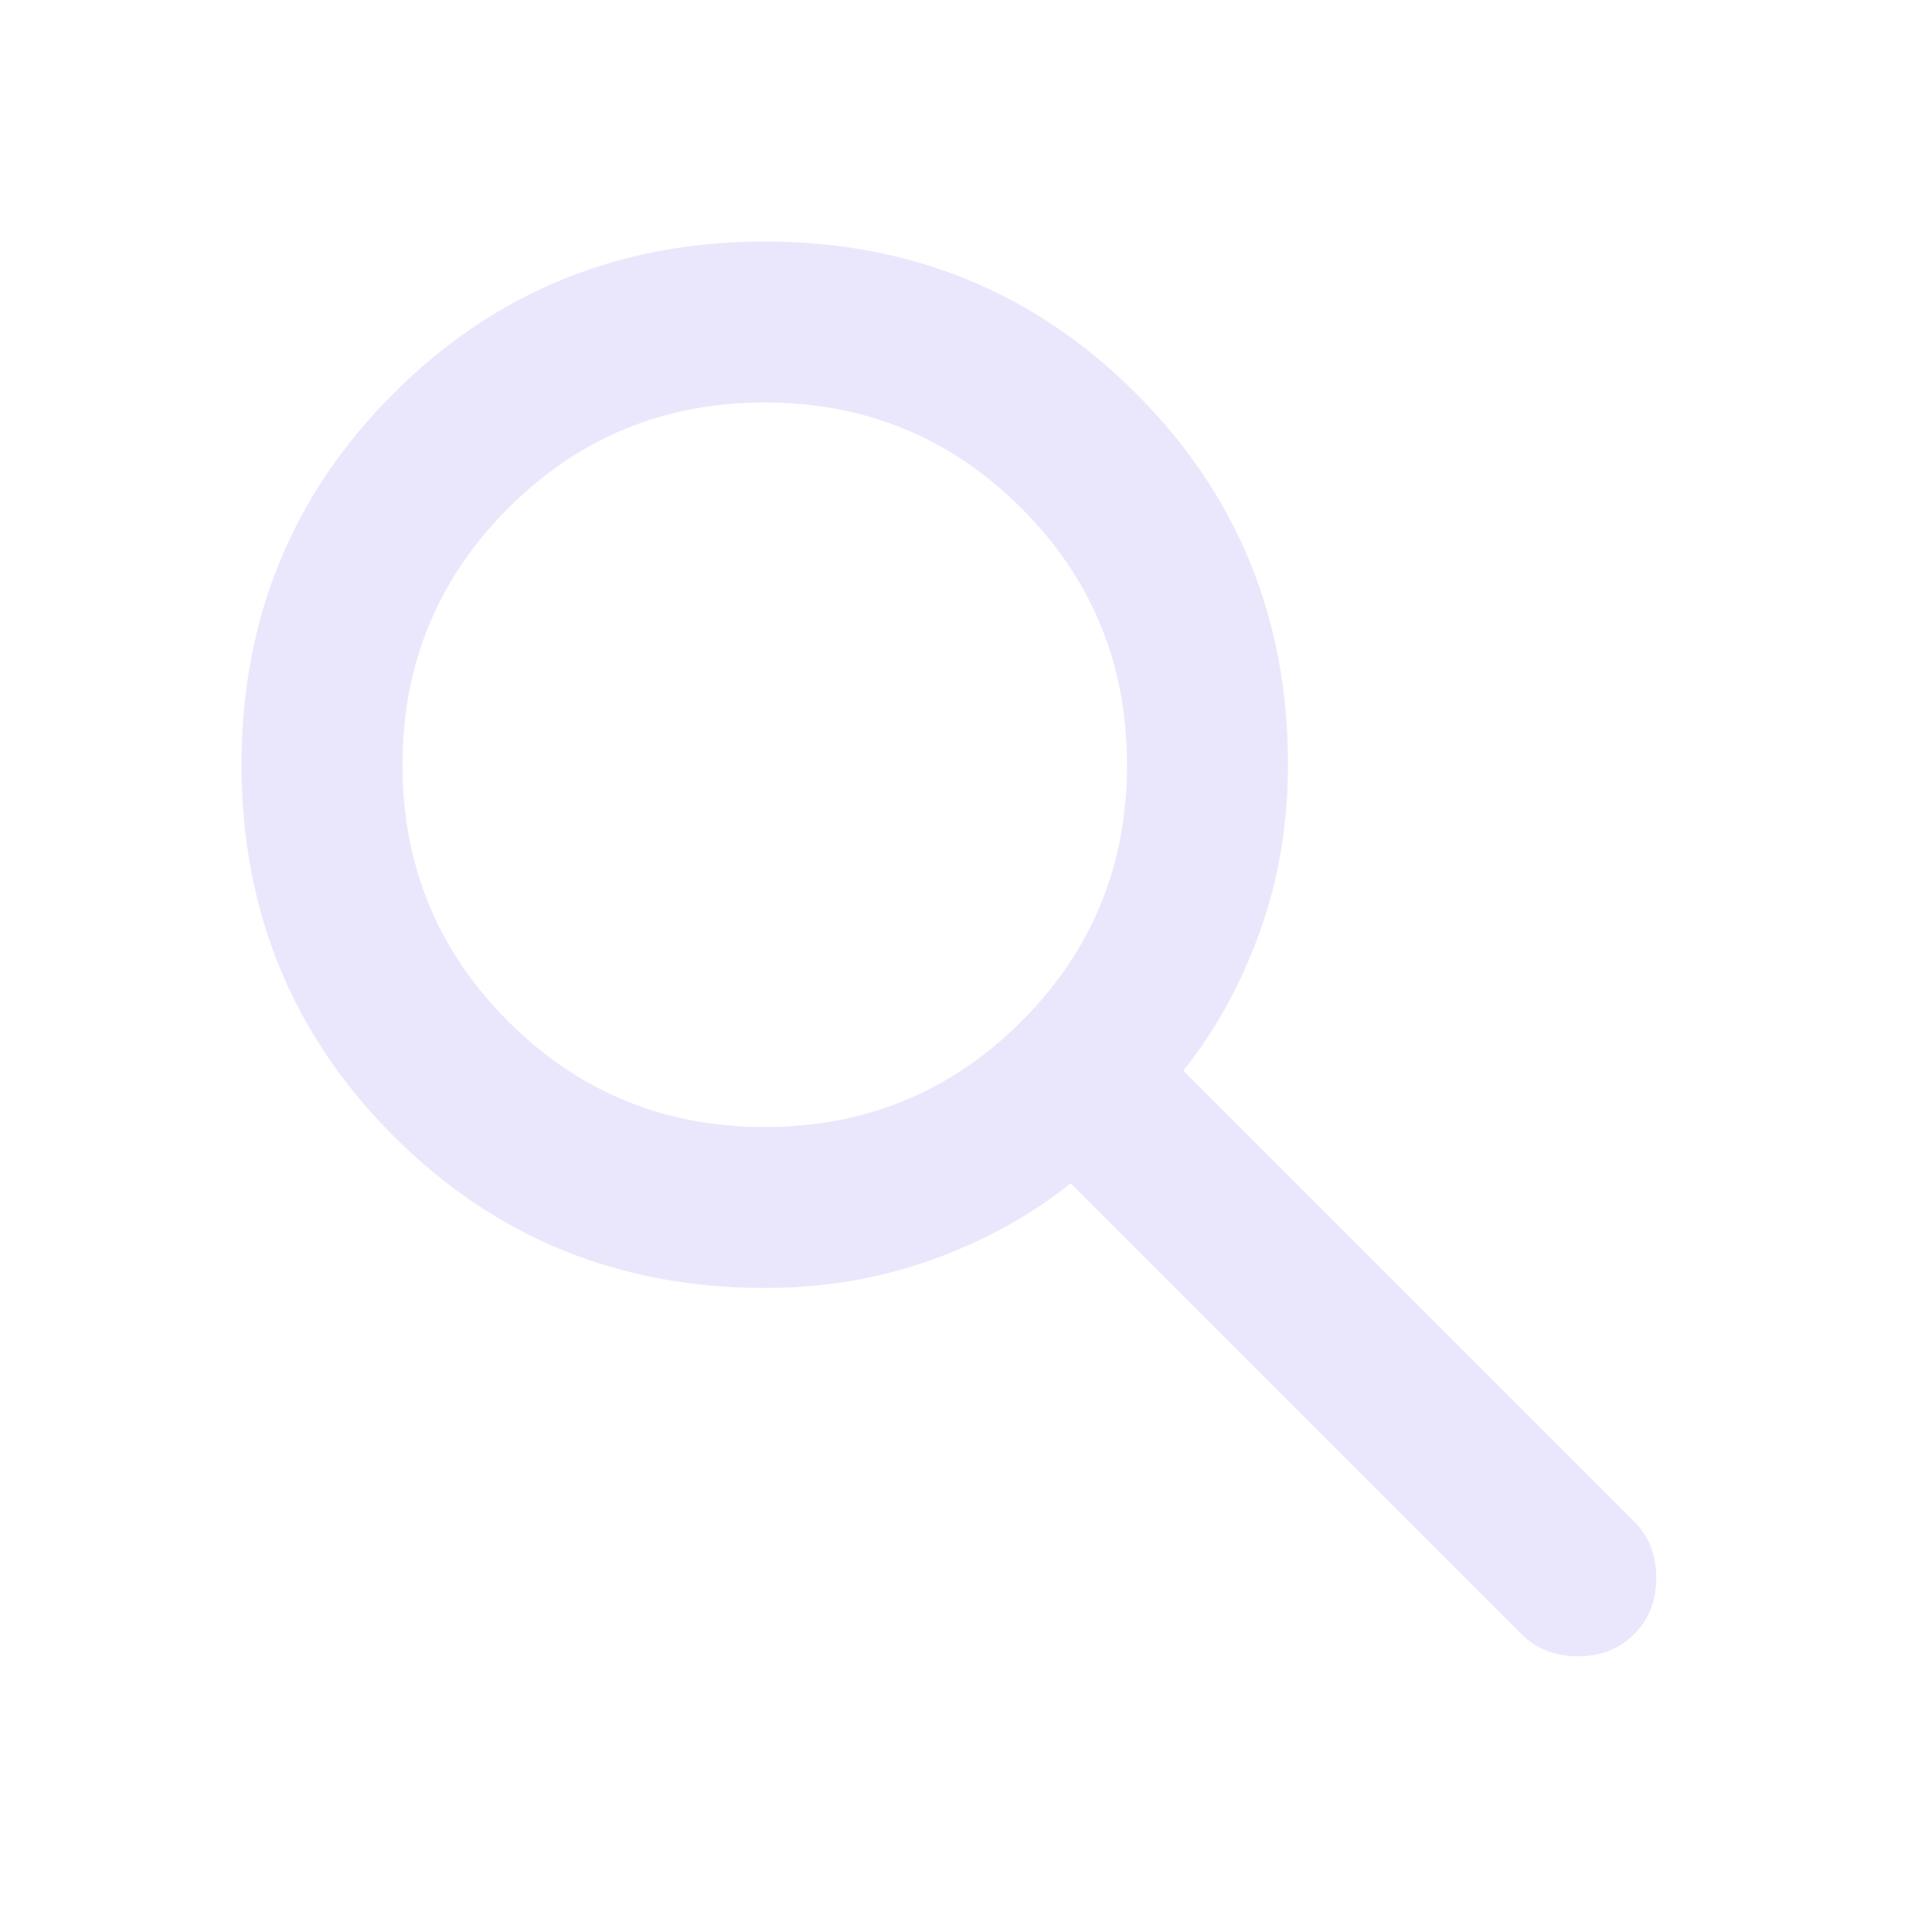
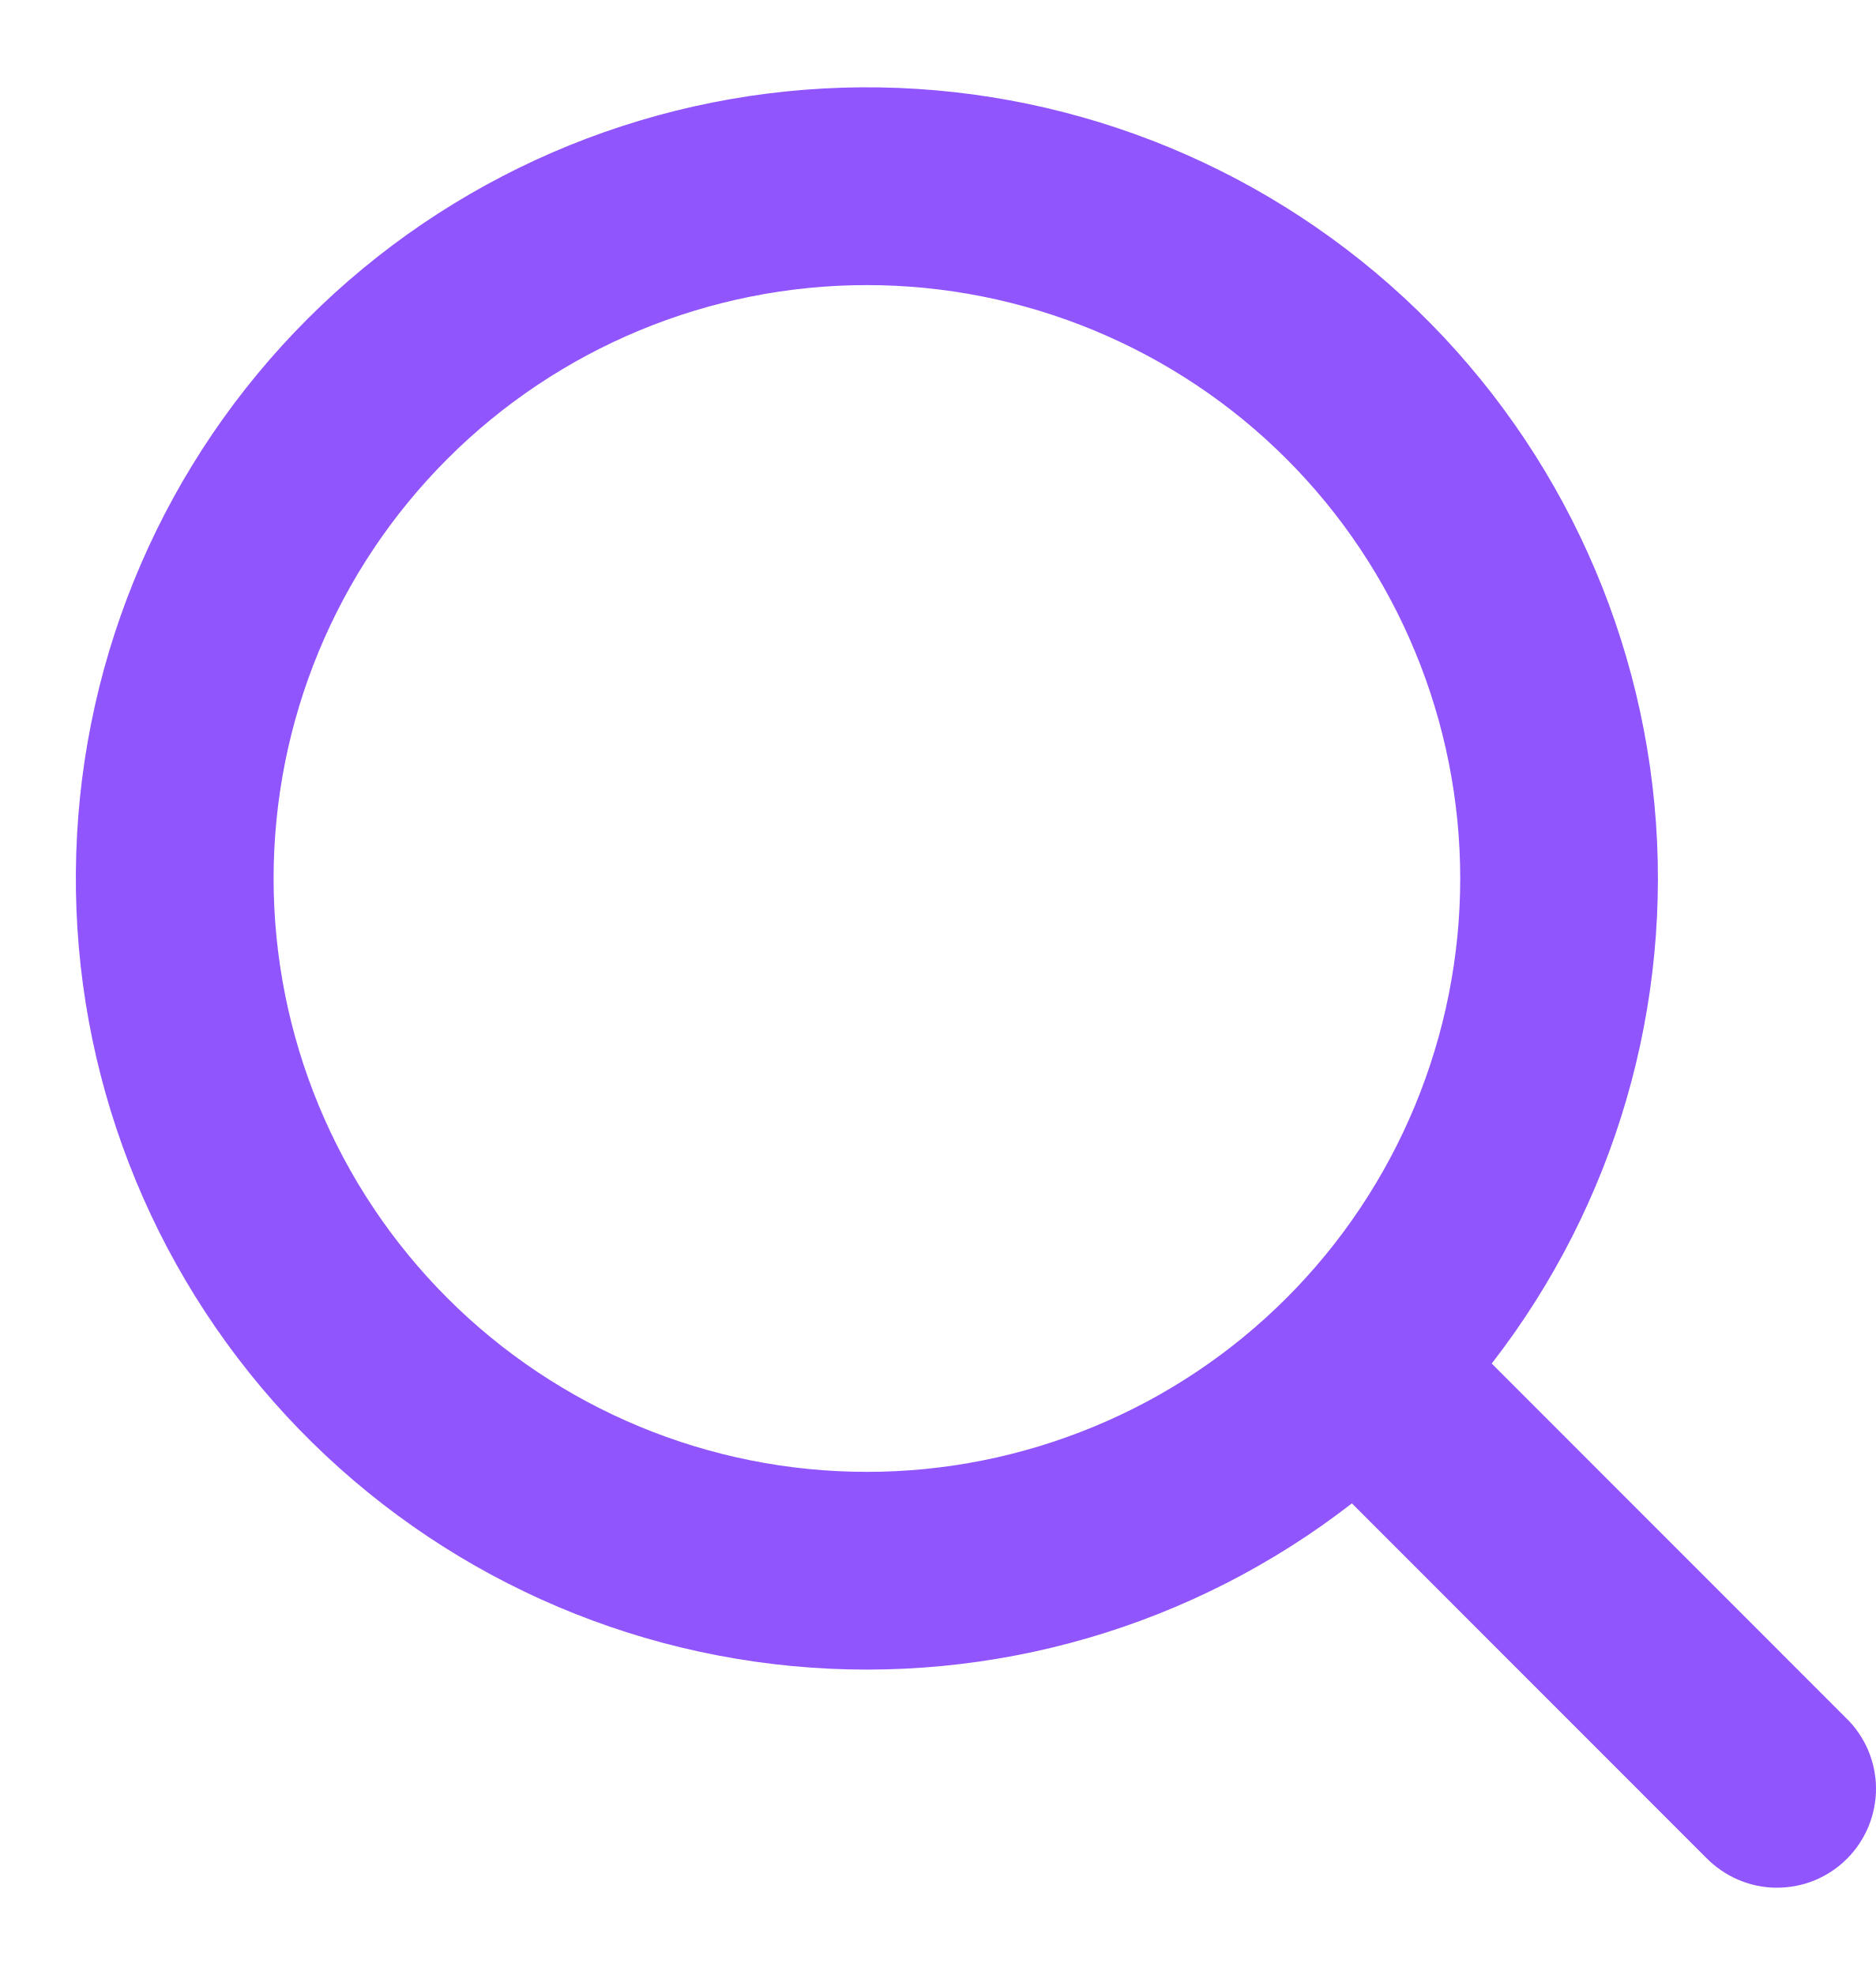
- <svg xmlns="http://www.w3.org/2000/svg" width="1em" height="1em" viewBox="0 0 24 24">
-   <path fill="rgba(231, 227, 252, 0.87)" d="M9.5 16q-2.725 0-4.612-1.888T3 9.5q0-2.725 1.888-4.612T9.5 3q2.725 0 4.613 1.888T16 9.5q0 1.1-.35 2.075T14.7 13.3l5.6 5.6q.275.275.275.7t-.275.7q-.275.275-.7.275t-.7-.275l-5.6-5.6q-.75.6-1.725.95T9.5 16m0-2q1.875 0 3.188-1.312T14 9.5q0-1.875-1.312-3.187T9.5 5Q7.625 5 6.313 6.313T5 9.5q0 1.875 1.313 3.188T9.5 14" />
+ <svg xmlns="http://www.w3.org/2000/svg" width="19" height="20" viewBox="0 0 19 20" fill="none">
+   <path d="M8.78 14.905C9.569 14.905 10.35 14.749 11.079 14.447C11.808 14.146 12.471 13.703 13.029 13.145C13.587 12.587 14.029 11.925 14.331 11.196C14.633 10.466 14.789 9.685 14.789 8.896C14.789 8.107 14.633 7.326 14.331 6.597C14.029 5.868 13.587 5.205 13.029 4.647C12.471 4.089 11.808 3.647 11.079 3.345C10.35 3.043 9.569 2.887 8.78 2.887C7.186 2.887 5.658 3.52 4.531 4.647C3.404 5.774 2.771 7.302 2.771 8.896C2.771 10.49 3.404 12.018 4.531 13.145C5.658 14.272 7.186 14.905 8.78 14.905ZM15.109 13.809L18.694 17.395C18.79 17.487 18.866 17.598 18.919 17.72C18.971 17.842 18.999 17.974 19 18.106C19.001 18.239 18.975 18.371 18.925 18.494C18.874 18.617 18.8 18.729 18.706 18.823C18.612 18.917 18.5 18.991 18.377 19.042C18.254 19.092 18.122 19.117 17.989 19.116C17.856 19.115 17.724 19.087 17.602 19.034C17.48 18.982 17.37 18.905 17.277 18.81L13.692 15.224C12.082 16.474 10.056 17.063 8.028 16.872C5.998 16.681 4.119 15.723 2.771 14.195C1.423 12.666 0.708 10.682 0.772 8.645C0.835 6.608 1.673 4.671 3.114 3.23C4.555 1.789 6.491 0.952 8.528 0.888C10.565 0.824 12.55 1.539 14.079 2.887C15.607 4.235 16.564 6.115 16.756 8.144C16.947 10.173 16.358 12.198 15.108 13.808L15.109 13.809Z" fill="#9155FD" />
</svg>
